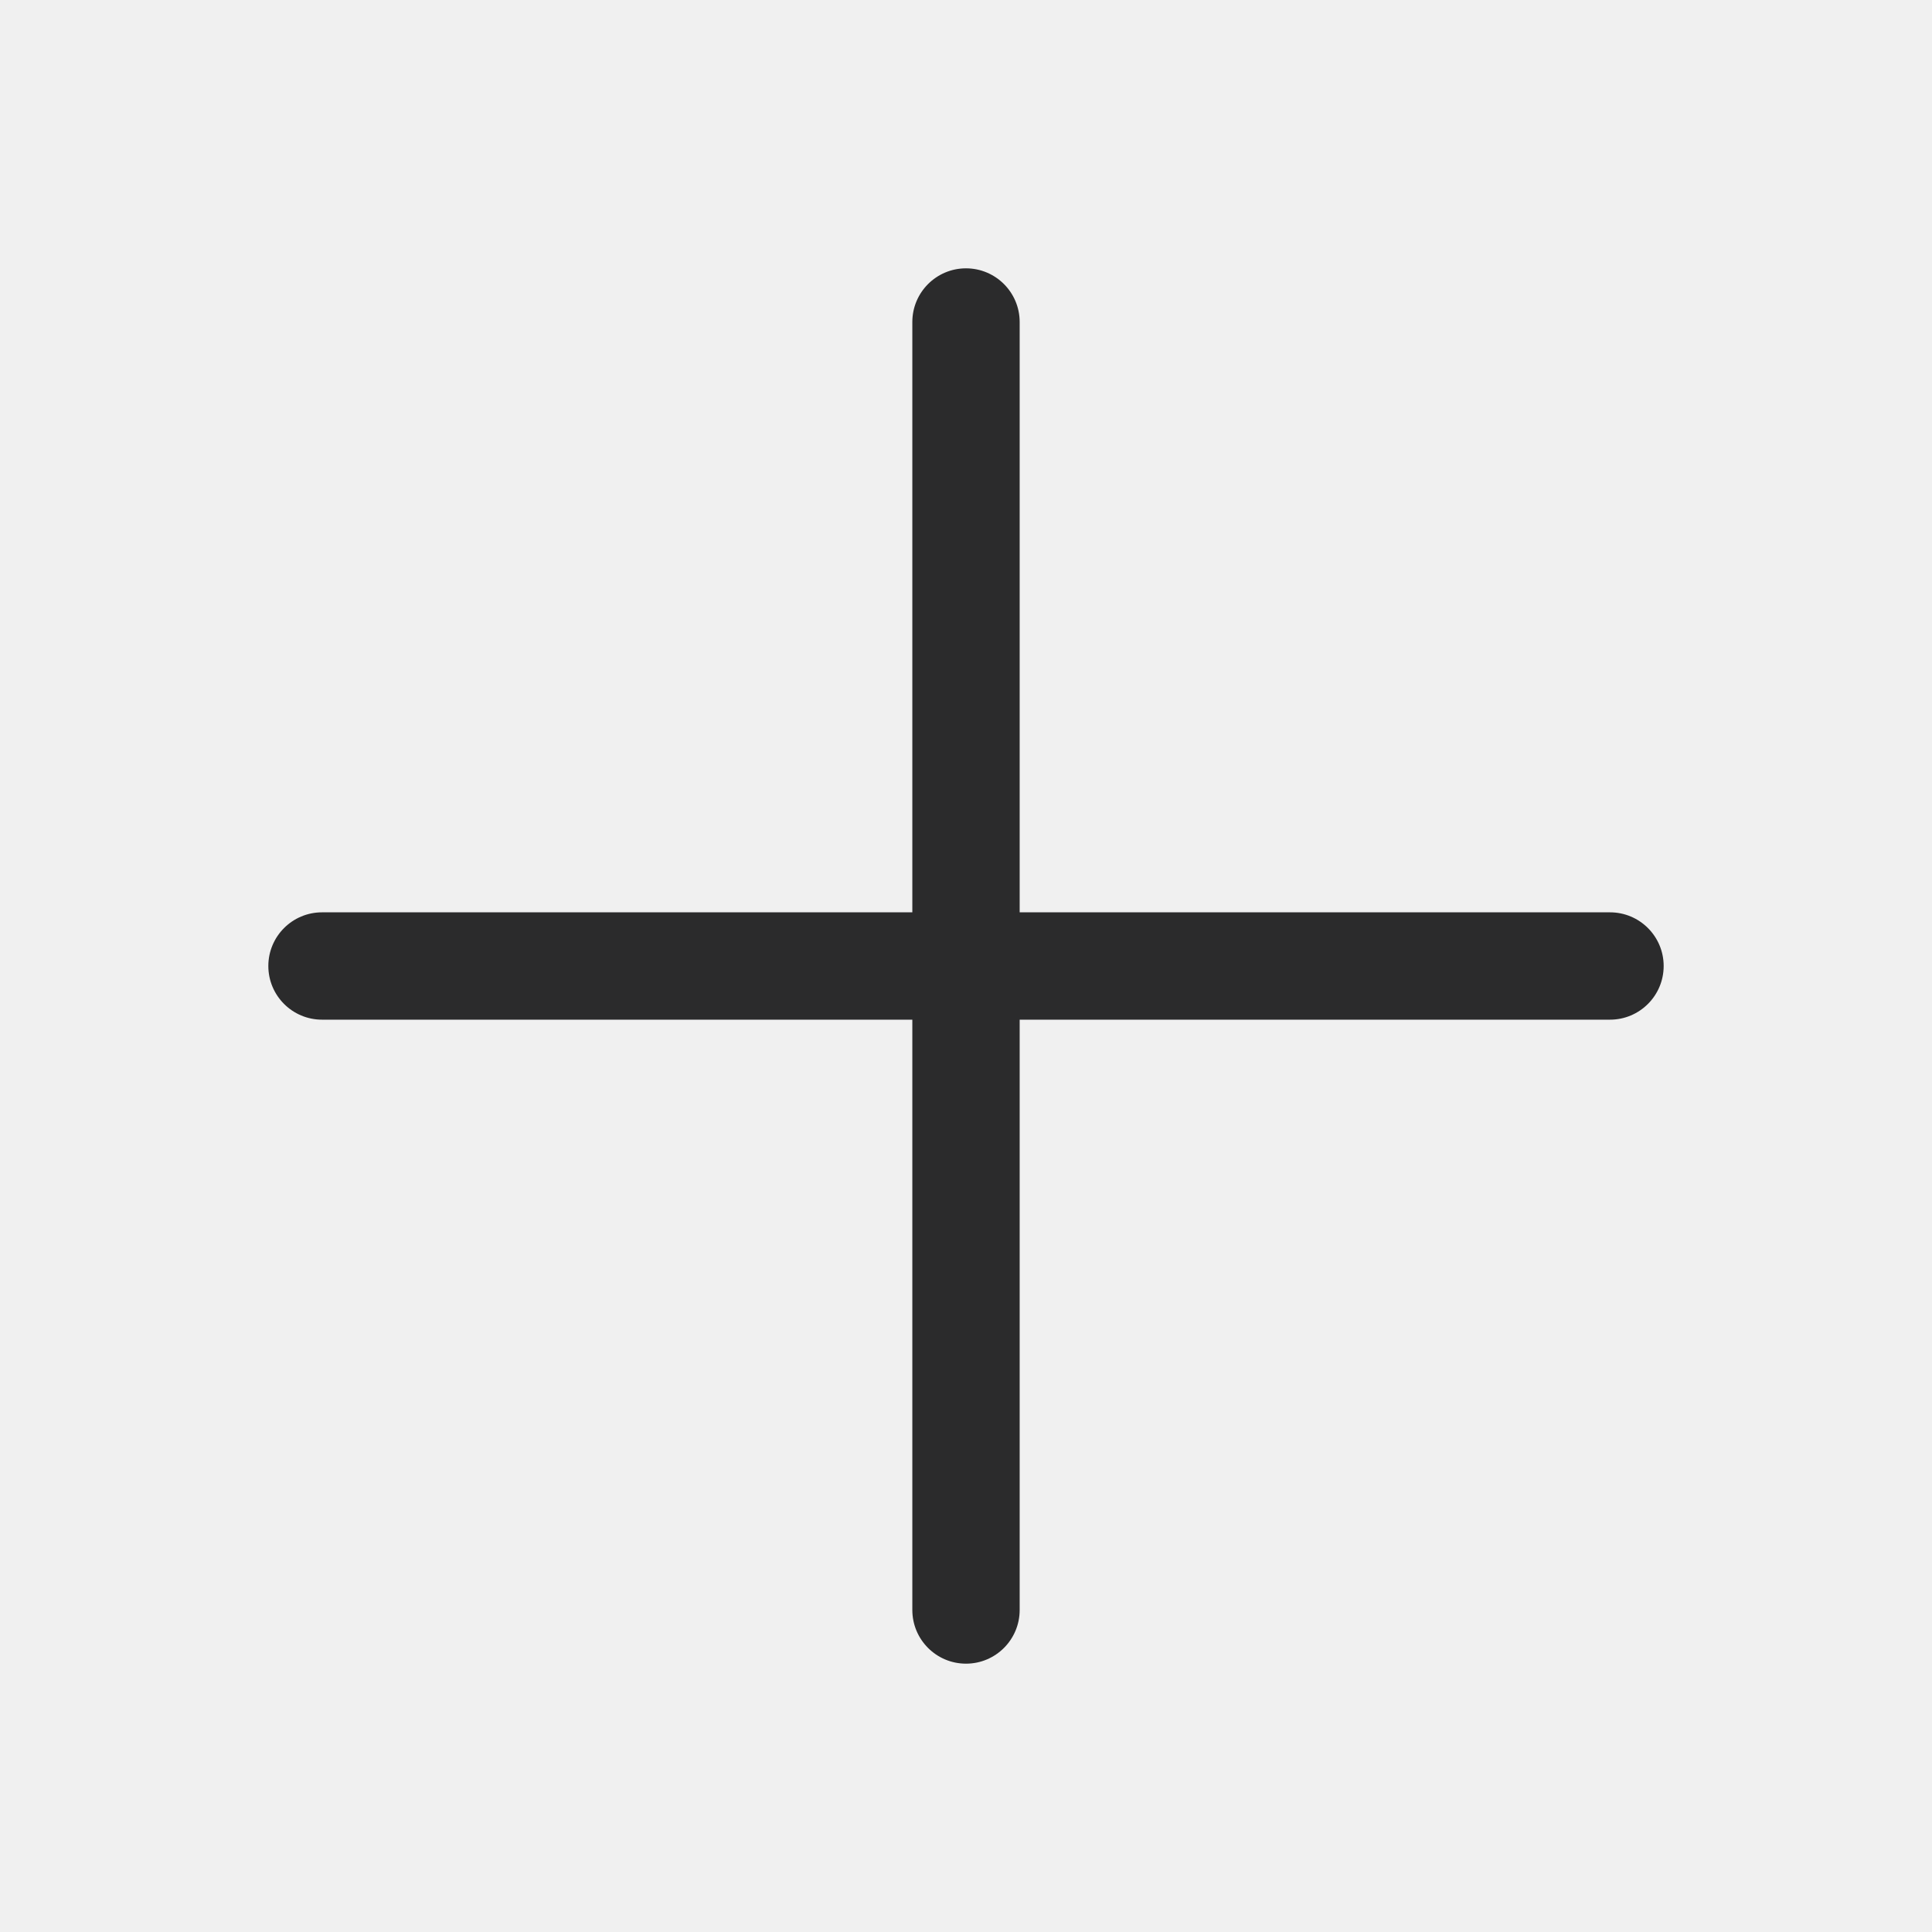
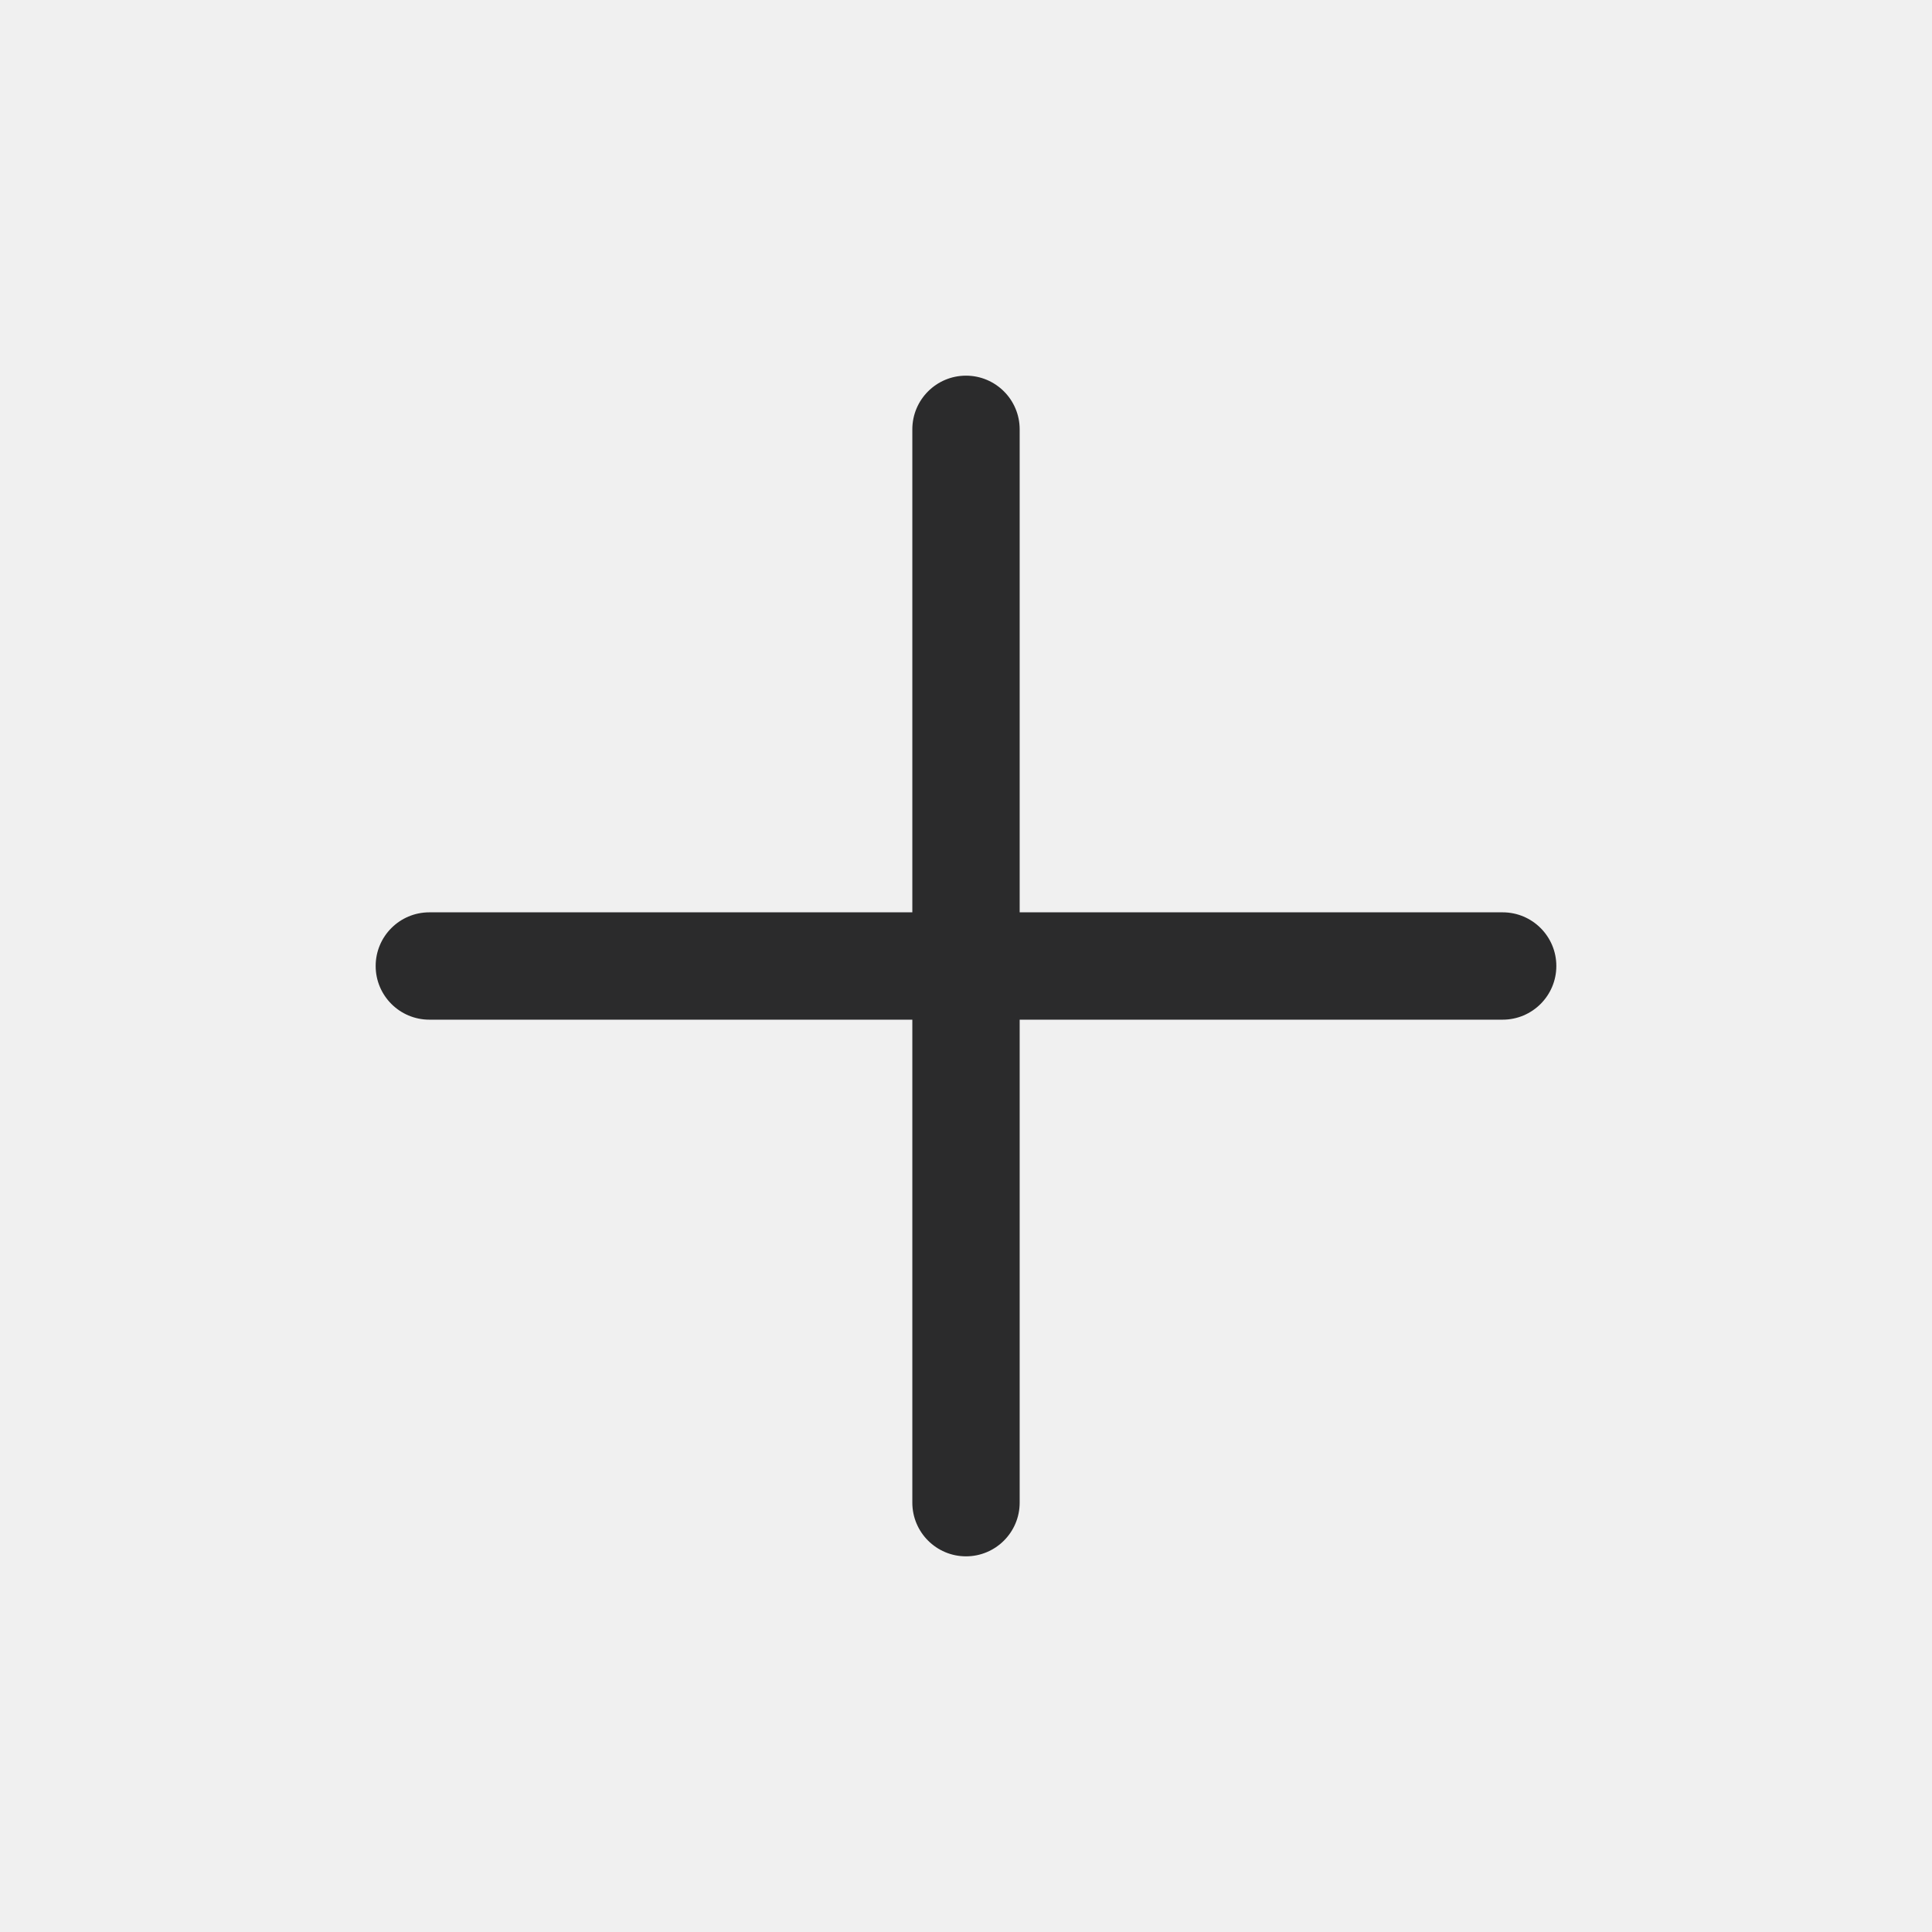
<svg xmlns="http://www.w3.org/2000/svg" width="18" height="18" viewBox="0 0 18 18" fill="none">
-   <path fill-rule="evenodd" clip-rule="evenodd" d="M8.5 15C8.5 15.276 8.724 15.5 9 15.5C9.276 15.5 9.5 15.276 9.5 15V9.5H15C15.276 9.5 15.5 9.276 15.5 9C15.5 8.724 15.276 8.5 15 8.5H9.5V3C9.5 2.724 9.276 2.5 9 2.5C8.724 2.5 8.5 2.724 8.5 3V8.5H3C2.724 8.5 2.5 8.724 2.5 9C2.5 9.276 2.724 9.5 3 9.5H8.5V15Z" fill="#2B2B2C" />
+   <g clip-path="url(#clip0_6837_347)">
+     <path fill-rule="evenodd" clip-rule="evenodd" d="M8.5 14C8.5 14.276 8.724 14.5 9 14.5C9.276 14.5 9.5 14.276 9.5 14V9.5H14C14.276 9.5 14.5 9.276 14.5 9C14.5 8.724 14.276 8.5 14 8.5H9.5V4C9.5 3.724 9.276 3.5 9 3.5C8.724 3.5 8.5 3.724 8.5 4V8.5H4C3.724 8.5 3.5 8.724 3.5 9C3.5 9.276 3.724 9.5 4 9.5H8.5V14Z" fill="#2B2B2C" />
+   </g>
+   <defs>
+     <clipPath id="clip0_6837_347">
+       <rect width="18" height="18" fill="white" />
+     </clipPath>
+   </defs>
</svg>
